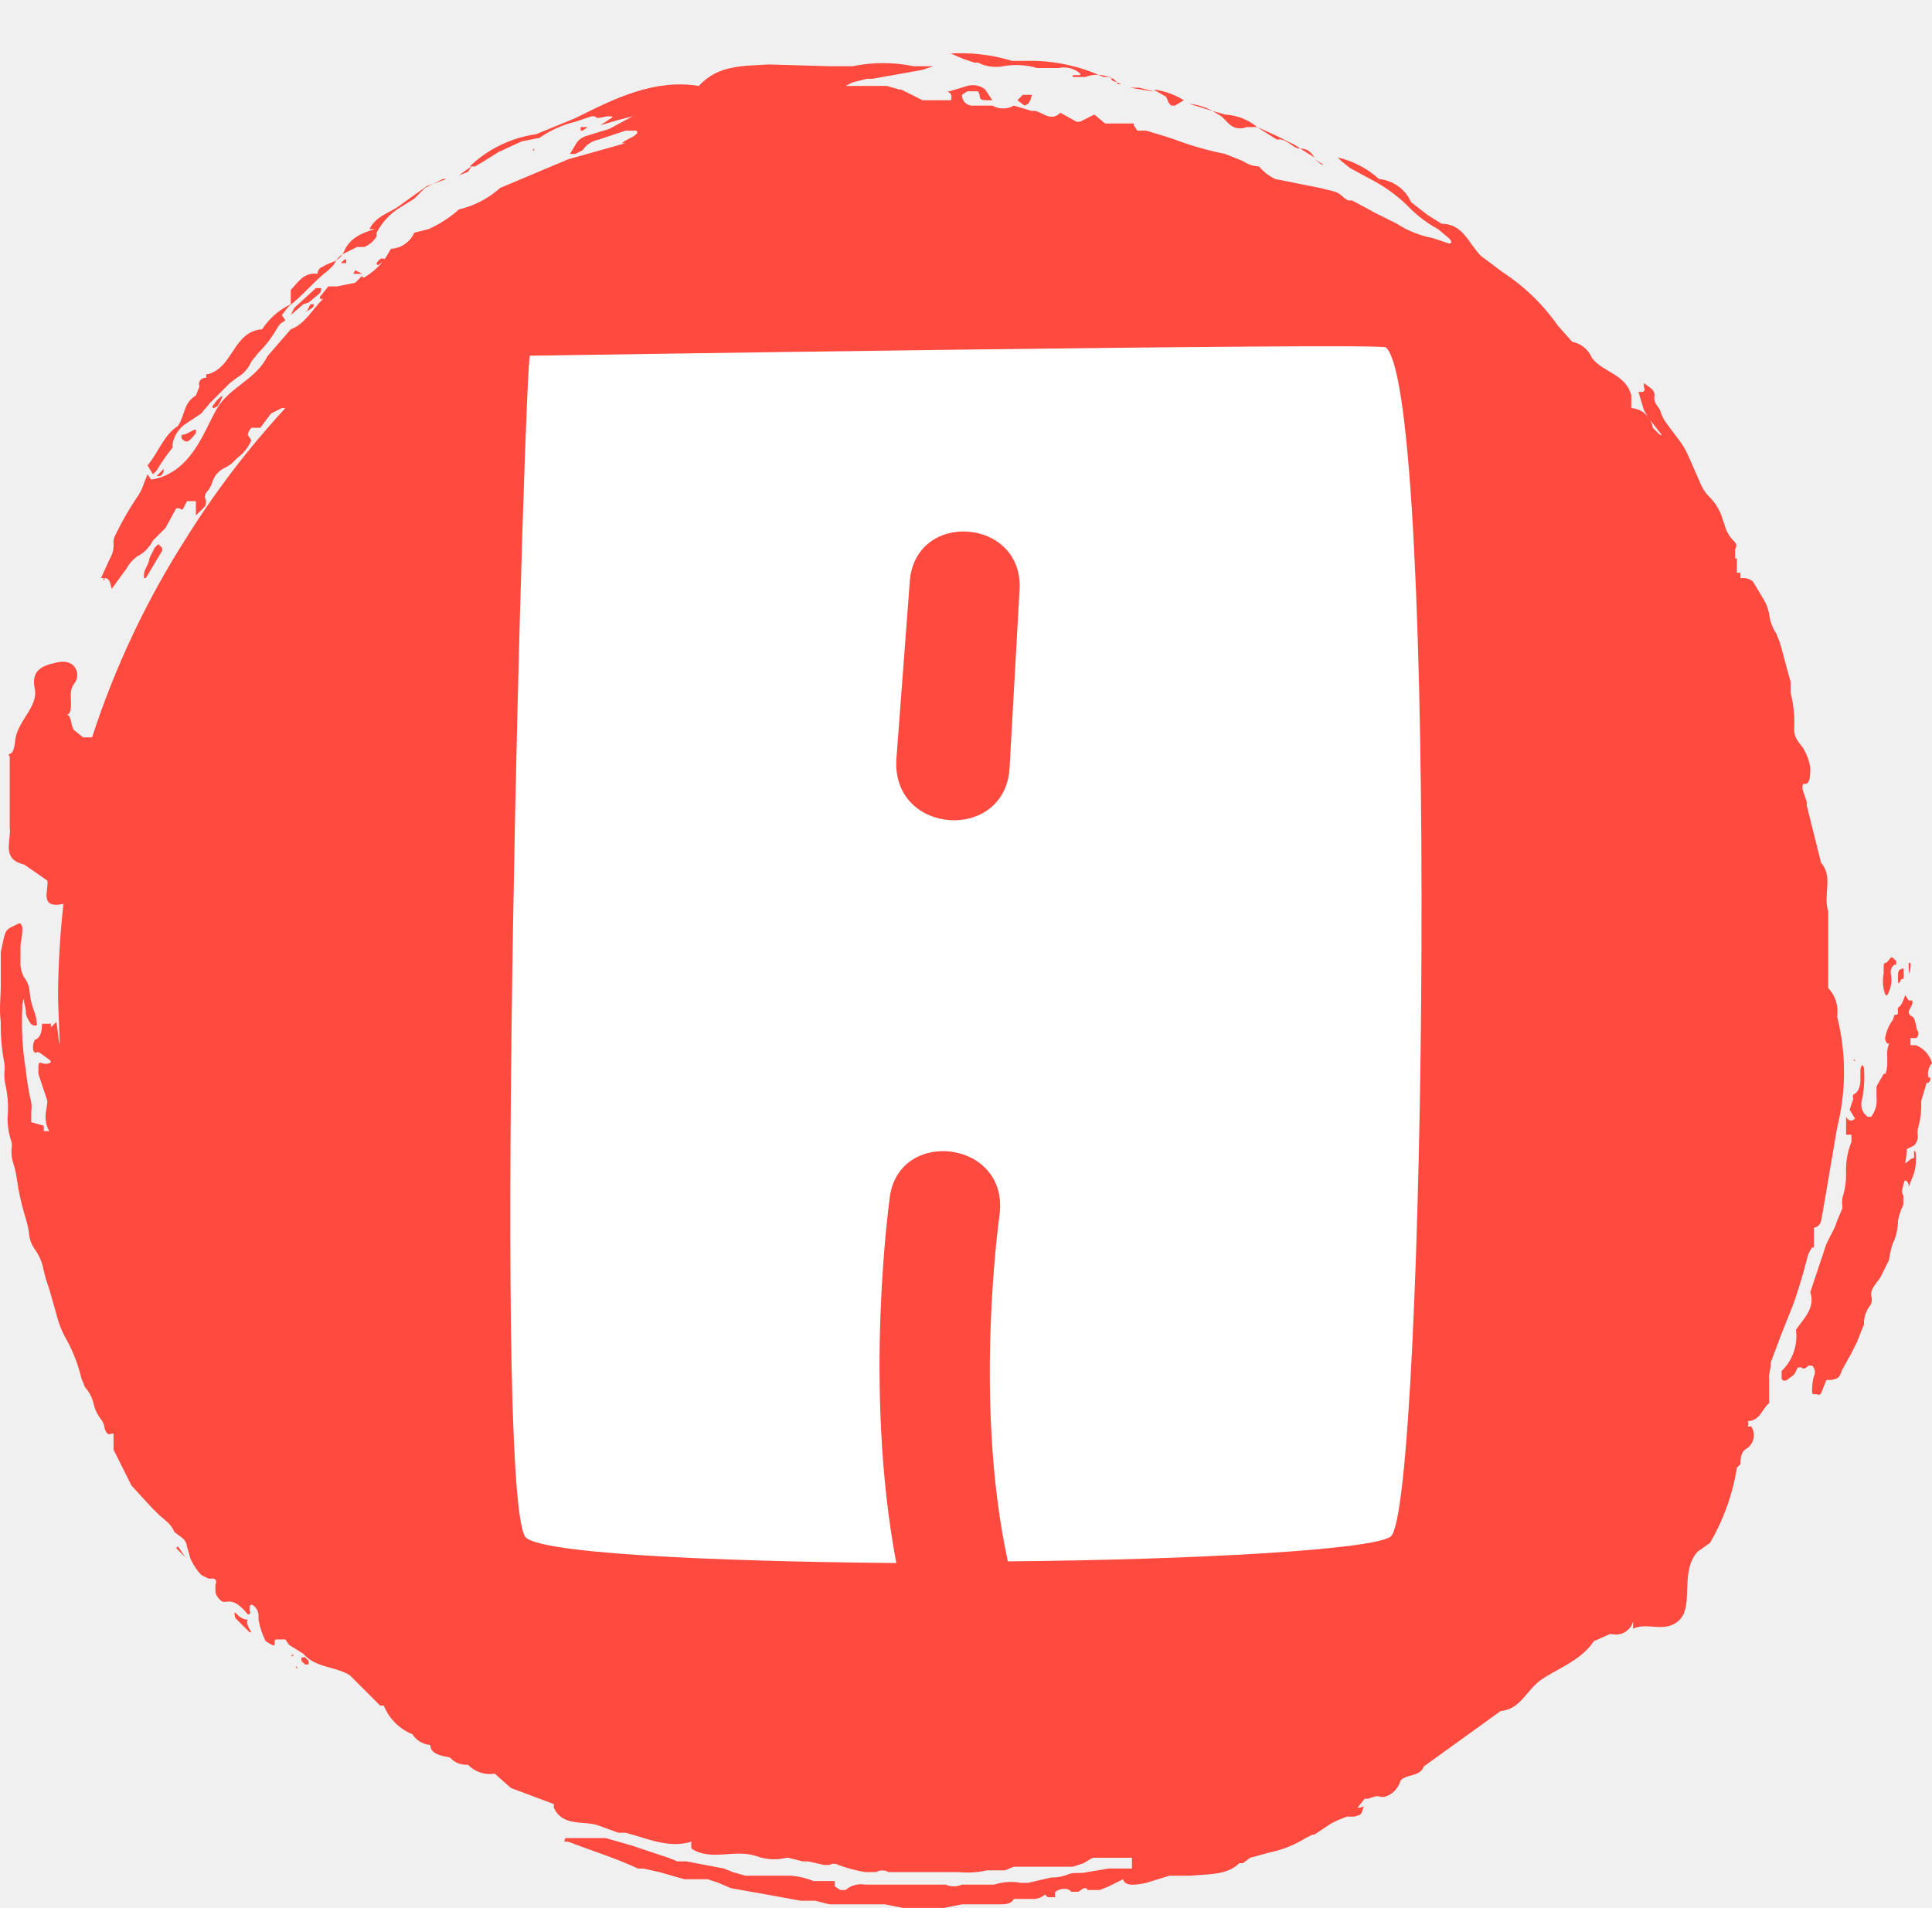
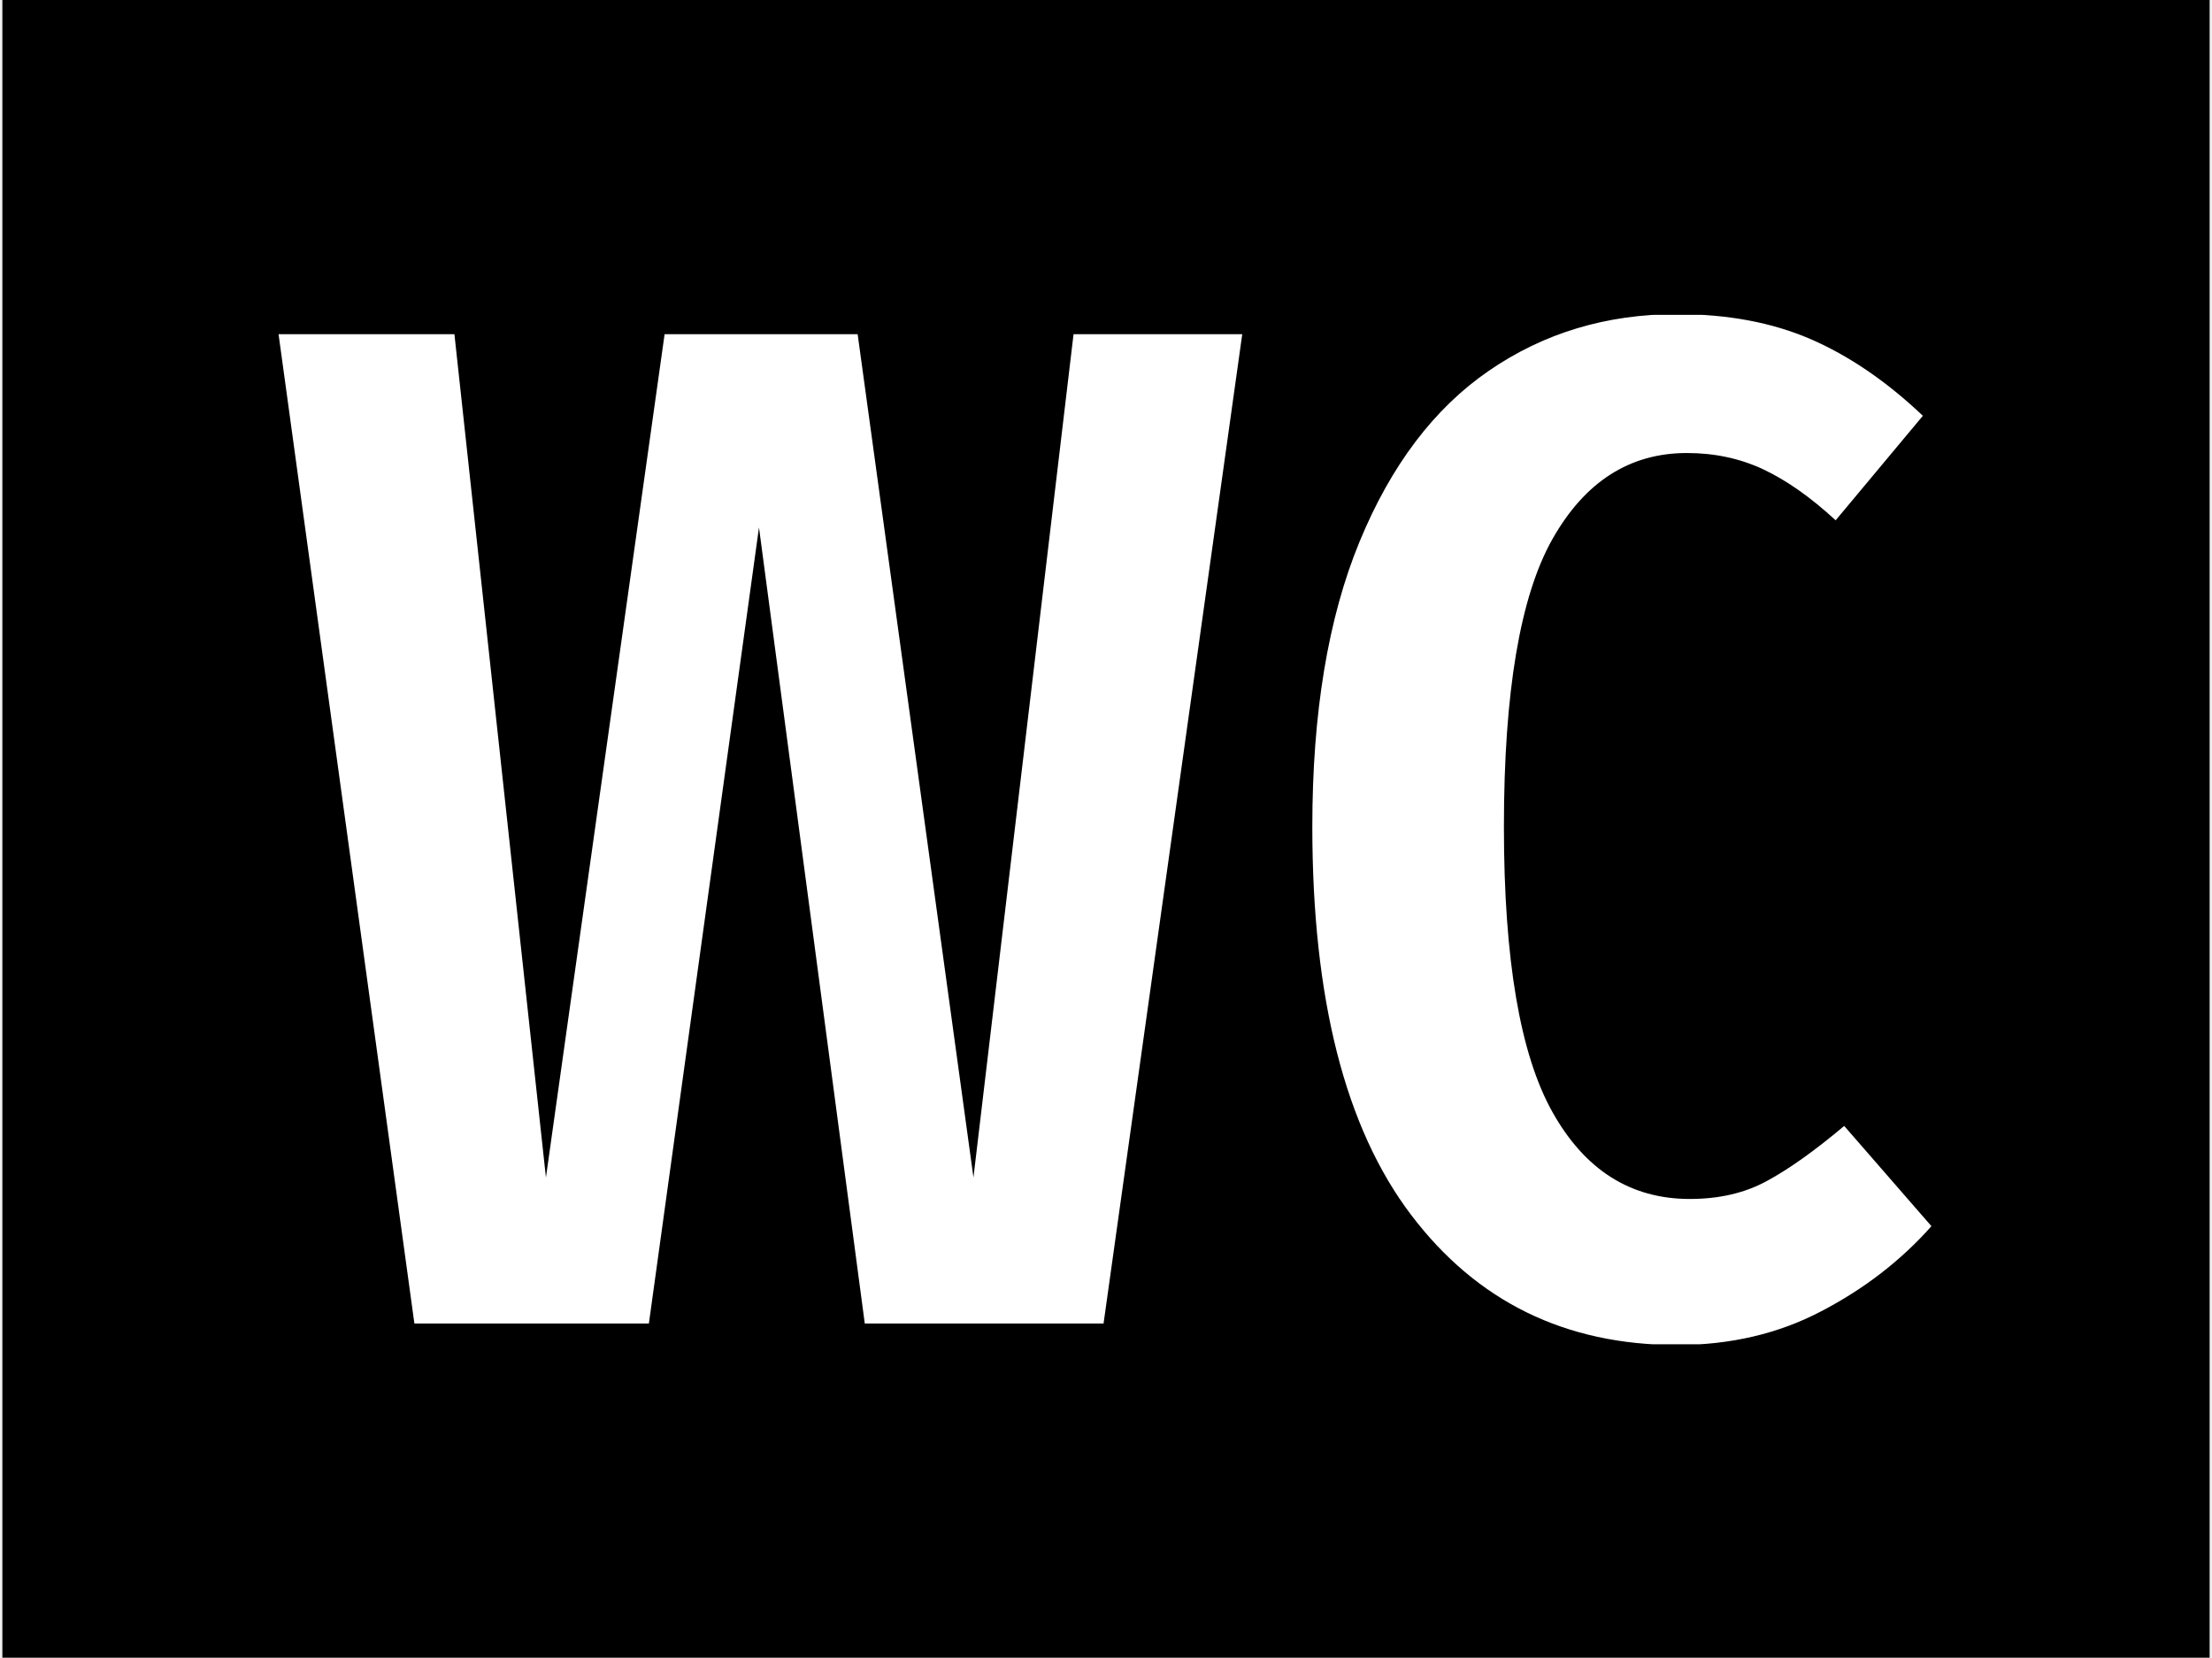
- <svg xmlns="http://www.w3.org/2000/svg" width="308.761" height="304.916" viewBox="0 0 106.008 104.687" class="css-1j8o68f" version="1.1" id="svg23">
-   <defs id="SvgjsDefs2684" />
-   <g id="SvgjsG2685" featurekey="rootContainer" transform="matrix(0.9820593,0,0,0.9820593,-0.05456052,0)" fill="#ff4a3f">
-     <g id="g17">
-       <path d="M19.8 15.3h.5l-.4-.2zm.5.1zm.8-.7c0 .1 0 .1.1.1l.4-.3c-.2-.1-.3-.1-.5.2zm.4-.2zm-4.1 2.3zm-.2.6l.3-.2c.1-.1.1-.2.1-.2h-.2l-.2.4c-.1-.1-.1 0 0 0zm2.2-2.9h-.1l-.2.2h.3zm-2.1 2.4l.6-.5c.1-.1.1-.2.1-.3h-.3l-1.2 1.1-.2.4.7-.6zm-1.1.8z" id="path3" />
-       <path d="M9.7 25v-.2a1.7 1.7 0 0 1 .7-1.1l.9-.6.5-.6.7-.7.4-.4.4-.3a1.9 1.9 0 0 0 .8-.9l.4-.5a5.9 5.9 0 0 0 1-1.3l.2-.3.3-.2-.2-.3.4-.5c.8-.6 1.4-1.4 2.2-2l.3-.3a1.4 1.4 0 0 1 .5-.6l.8-.4h.4a1.4 1.4 0 0 0 .7-.6V13a3.5 3.5 0 0 1 1.3-1.4l.8-.5.2-.2.4-.4 1-.5h.2l-1.1.4-1.4 1c-.6.5-1.4.6-1.8 1.4h.3c-.7.2-1.4.5-1.7 1.2s-.8.6-1.2.9a.4.4 0 0 0-.3.4c-.8-.1-1.1.5-1.5.9v.8a3.9 3.9 0 0 0-1.6 1.4c-1.6.1-1.6 2.1-3 2.5h-.1a.2.2 0 0 0 0 .2c-.3 0-.5.2-.4.5l-.2.5c-.7.4-.6 1.1-1 1.7-.8.5-1.1 1.5-1.7 2.2l.3.5.2-.2a11.6 11.6 0 0 1 .9-1.3zM53.9 3.3l.6.2h.2a2.2 2.2 0 0 0 1.4.2 4.1 4.1 0 0 1 1.9.1h1.2a1.4 1.4 0 0 1 1.2.3.1.1 0 0 1 0 .1H60a.1.1 0 0 0 0 .1h.7a1.8 1.8 0 0 1 1.3 0c.2 0 .1.1.2.2l.5.2h-.2c-.2-.4-.5-.4-.8-.4a9.7 9.7 0 0 0-4.3-.9h-.8A9.8 9.8 0 0 0 53 3h.2zm7.3 3.1zM50.3 4.7zm10.9 1.7h.2-.2zM19 14.7zm32.1-10zm17.6 2.2a.9.9 0 0 0 1 .2h.6a3.1 3.1 0 0 0-1.8-.7l-.7-.2.5.3zm-3.4-1.3c0 .1.1.2.2.3h.2l.5-.3a4.2 4.2 0 0 0-1.7-.6l.7.4zm7.4 2.7l.8.5c-.2-.3-.4-.5-.8-.5z" id="path5" />
-       <path d="M99 76.1l.6-1.6.6-1.5c.2-.5.6-1.8.8-2.6a1.7 1.7 0 0 1 .3-.7h.1v-1.1c.5-.1.4-.6.5-.9l.8-4.7a12.7 12.7 0 0 0 0-6.2 1.9 1.9 0 0 0-.5-1.6v-4.3c-.3-.9.3-1.9-.4-2.7L101 45a.4.4 0 0 0 0-.2l-.2-.6a.5.5 0 0 1 0-.4h.1c.3 0 .3-.5.3-.9a3 3 0 0 0-.4-1.1l-.3-.4a1.1 1.1 0 0 1-.2-.7 6.7 6.7 0 0 0-.2-2v-.6c-.2-.7-.4-1.5-.6-2.2l-.2-.5a2.5 2.5 0 0 1-.4-1.1 2.5 2.5 0 0 0-.3-.8l-.6-1a.8.8 0 0 0-.6-.2h-.1V32h-.2v-.8H97V31a.4.4 0 0 0 0-.1v-.2c.1-.2.1-.3-.1-.5a1.8 1.8 0 0 1-.4-.6l-.2-.6a2.9 2.9 0 0 0-.7-1.2 2.2 2.2 0 0 1-.5-.7l-.7-1.6a4.3 4.3 0 0 0-.6-1l-.6-.8a2.4 2.4 0 0 1-.4-.8l-.2-.3a.6.6 0 0 1-.1-.5.5.5 0 0 0-.2-.4l-.4-.3v.2c.1.2 0 .3-.1.3h-.2l.3 1 .3.5.7.9h-.1l-.2-.2-.2-.2a1.3 1.3 0 0 0-1.2-1.1v-.7c-.3-1.2-1.6-1.3-2.2-2.1a1.5 1.5 0 0 0-1.1-.9l-.8-.9a11.3 11.3 0 0 0-3.1-3l-.8-.6-.4-.3c-.7-.7-1-1.8-2.2-1.8l-.8-.5-.9-.7a2.2 2.2 0 0 0-1.8-1.3 5.1 5.1 0 0 0-2.3-1.2l.2.2.5.4 1.3.7a8.5 8.5 0 0 1 2.1 1.6 6.8 6.8 0 0 0 1.5 1.1l.6.5c.1.1.2.2.1.3H81l-.9-.3a5.6 5.6 0 0 1-2-.8l-1.2-.6-1.3-.7h-.2c-.3-.1-.4-.4-.8-.5l-.8-.2-2.5-.5a2.6 2.6 0 0 1-.9-.7 1.7 1.7 0 0 1-.9-.3l-1-.4a18.1 18.1 0 0 1-2.8-.8l-.6-.2-1-.3h-.5l-.2-.3v-.1h-1.6l-.6-.5-.4.2-.4.2h-.2l-.9-.5c-.6.6-1.1-.2-1.6-.1l-1-.3a1.2 1.2 0 0 1-1.2 0h-1.2a.6.6 0 0 1-.5-.6l.3-.2h.6a.7.7 0 0 1 .1.3c0 .2.2.2.5.2h.2l-.4-.6a1.1 1.1 0 0 0-1-.2l-1 .3H53c.3.2.2.3.2.5h-1.6l-.4-.2-.8-.4h-.1l-.7-.2h-2.3l.4-.2.8-.2h.3l1.7-.3 1.1-.2.6-.2h-1.1a8.4 8.4 0 0 0-3.4 0h-1.3L43 3.6c-1.4.1-2.8 0-3.9 1.2-2.5-.4-4.7.7-6.9 1.8l-2.2.9a6.7 6.7 0 0 0-3.7 1.8h.3l.5-.3.8-.5 1.3-.6 1-.2a6 6 0 0 1 2-.9l.9-.3h.2c.1.2.5 0 .7 0h.2c.1 0 .1.1 0 .1l-.6.4 1-.3.8-.2-1.3.7-1.3.4a1 1 0 0 0-.6.5l-.3.5h.3l.4-.2a1.4 1.4 0 0 1 .9-.6l1.5-.5h.5a.1.1 0 0 1 .1.2c-.2.2-.6.3-.8.5h.2l-3.2.9-3.8 1.6a5.2 5.2 0 0 1-2.3 1.2 6.6 6.6 0 0 1-1.7 1.1l-.8.2a1.5 1.5 0 0 1-1.3.9l-.3.5a3.7 3.7 0 0 1-1.2 1.1h-.1v-.1l-.2.2-.2.2-1 .2h-.5l-.4.5c-.1.1-.1.2 0 .2h.1c-.6.6-1 1.4-1.8 1.7L15 19.9c-.6 1.2-1.8 1.6-2.6 2.6s-1.4 3.9-3.9 4.3l-.2-.3-.2.5a2.7 2.7 0 0 1-.4.8 16.9 16.9 0 0 0-1.2 2.1.8.8 0 0 0-.1.5 1.4 1.4 0 0 1-.2.8l-.5 1.1h.2c.3 0 .3.3.4.6l.8-1.1a2.2 2.2 0 0 1 .6-.7 2 2 0 0 0 .9-.9l.3-.3.4-.4.6-1.1h.2c.1.1.1.1.2 0l.2-.4h.5v.8l.5-.5a.5.5 0 0 0 0-.5.4.4 0 0 1 .1-.3 1.5 1.5 0 0 0 .3-.5 1.3 1.3 0 0 1 .8-.9l.3-.2.3-.3a2.4 2.4 0 0 0 .8-1l-.2-.3c0-.1.1-.3.2-.4h.5l.6-.8.6-.3h.2a48.8 48.8 0 0 0-5.5 7.2h-.1.1a48.4 48.4 0 0 0-5.3 11.2h-.5l-.5-.4c-.2-.2-.1-.7-.4-.9h.1c.3-.5-.1-1.2.3-1.7s.1-1.4-.9-1.2-1.5.5-1.3 1.5-1 1.8-1.1 2.9-.5.5-.3.9v3.9c.1.8-.5 1.8.8 2.1l1.3.9c.1.5-.5 1.6.9 1.3a49.2 49.2 0 0 0-.3 5c0 1.1.1 2.2.1 3.3v-.4c-.1-.4-.1-.8-.2-1.3l-.3.3v-.2h-.5c0 .5-.1.8-.4.9a.9.9 0 0 0-.1.5c0 .1.1.3.2.2s.4.2.7.4-.2.3-.4.2-.2.1-.2.3v.3l.5 1.5c0 .3-.1.6-.1.9a1.7 1.7 0 0 0 .2.8h-.3v-.3l-.7-.2v-.6a1.5 1.5 0 0 0 0-.5 14.6 14.6 0 0 1-.3-1.8 16.6 16.6 0 0 1-.2-3.5.9.9 0 0 1 .1-.5v.2a2.9 2.9 0 0 1 .1.5.8.8 0 0 0 .1.4c.1.2.2.4.4.4s.1-.1.1-.2a2.1 2.1 0 0 0-.1-.5 4.2 4.2 0 0 1-.3-1.3 1.5 1.5 0 0 0-.3-.7 1.6 1.6 0 0 1-.2-.9v-.8c0-.3.1-.6.1-.9a.5.5 0 0 0-.1-.4h-.1c-.8.4-.7.2-1 1.6V55c0 .7-.1 1.4 0 2.1a10.8 10.8 0 0 0 .2 2.3 1.8 1.8 0 0 1 0 .5 3.1 3.1 0 0 0 .1.9 5.9 5.9 0 0 1 .1 1.3 3.9 3.9 0 0 0 .2 1.7 1.2 1.2 0 0 1 0 .4 2.1 2.1 0 0 0 .1.8 4.9 4.9 0 0 1 .2.9 14 14 0 0 0 .5 2.2 5 5 0 0 1 .2 1 1.7 1.7 0 0 0 .3.7 2.9 2.9 0 0 1 .5 1.2 8.5 8.5 0 0 0 .3 1l.4 1.4a5.4 5.4 0 0 0 .6 1.5 8.5 8.5 0 0 1 .8 2.1l.2.5a2.1 2.1 0 0 1 .5 1 2.1 2.1 0 0 0 .4.8 1 1 0 0 1 .2.5c.1.3.2.4.4.3h.1v.9l.5 1 .5 1 1.1 1.2.4.4c.3.3.7.5.9 1l.4.3a.7.7 0 0 1 .3.5l.2.7a3.3 3.3 0 0 0 .6.9l.4.2h.3a.2.2 0 0 1 .1.3 2.5 2.5 0 0 0 0 .5.9.9 0 0 0 .4.5h.2c.4-.1.8.2 1.2.7h.1c0-.1.1-.1 0-.2v-.2c0-.1.1-.2.2-.1a.7.7 0 0 1 .3.6v.2a4.3 4.3 0 0 0 .4 1.2c.5.3.5.3.5.1s0-.2.2-.2h.4l.2.3.8.5c.7.8 1.8.7 2.6 1.2l1.7 1.7h.2a2.9 2.9 0 0 0 1.6 1.6 1.3 1.3 0 0 0 1 .6c0 .5.6.6 1.1.7a1.2 1.2 0 0 0 .8.4h.2a1.7 1.7 0 0 0 1.5.5l.9.8 2.4.9v.2c.5 1.1 1.7.7 2.5 1l1.1.4h.4c1.2.3 2.4.9 3.7.5a.7.7 0 0 0 0 .4c1.1.7 2.4 0 3.6.4a2.9 2.9 0 0 0 1.7.1h.1l.8.2h.3l.9.2h.3a.5.5 0 0 1 .5 0 7.9 7.9 0 0 0 1.5.4h.6a.7.7 0 0 1 .7 0h3.9a5 5 0 0 0 1.6-.1h1l.5-.2H60l.6-.2.5-.3h2.2v.6H62l-1.2.2c-.4.1-.7 0-1 .1a2.4 2.4 0 0 1-1 .2l-1.3.3h-.4a3.1 3.1 0 0 0-1.5.1h-1.8a1.1 1.1 0 0 1-.9 0h-4.5a1.3 1.3 0 0 0-1.1.3H47l-.3-.2v-.3h-1.2a4.1 4.1 0 0 0-1.3-.3h-2.5l-.7-.2-.5-.2-2.1-.4h-.5l-.5-.2-2.1-.7-1.4-.4h-2.2c-.1 0-.1.1-.1.2h.2c1.3.5 2.6.9 3.9 1.5h.3l.9.2 1.4.4h1.3l.6.2.7.3 1.7.3 1.1.2 1.1.2h.8l.8.2h3.1l1 .2h2.3l1-.2H56c.4 0 .6-.1.7-.3h1a1 1 0 0 0 .8-.3c-.1.1 0 .1.1.2h.4v-.2c0-.1 0-.1.2-.2s.6-.1.7.1h.4l.3-.2c.2 0 .2 0 .2.1h.7l.5-.2.8-.4c.1.3.4.4 1.3.2l1.3-.4h1.2c.9-.1 2 0 2.7-.7h.2l.4-.3 1.1-.3a6.1 6.1 0 0 0 2-.8l.4-.2h.1l.9-.6.4-.2.5-.2h.4c.4-.1.4-.1.5-.4s0-.1-.2-.1h-.1l.4-.5h.2c.3-.1.5-.2.7-.1h.2a1.3 1.3 0 0 0 .9-.9c.3-.4 1.1-.2 1.3-.8l4.3-3.1c1.1-.1 1.4-1.1 2.2-1.7s2.3-1.1 3-2.2l.9-.4h.1a1 1 0 0 0 1.2-.7v.4c.8-.4 1.8.3 2.6-.5s0-2.7 1-3.8l.7-.5a12.1 12.1 0 0 0 1.5-4.2l.2-.2c0-.3 0-.7.4-.9a.9.9 0 0 0 .2-1.2h-.2a.3.3 0 0 0 0-.3c.7 0 .8-.7 1.2-1V77a.5.5 0 0 1 0-.2 3.8 3.8 0 0 0 .1-.7zM5.9 32.2z" id="path7" />
-       <path d="M26.4 9.3l-.3.2-.4.3.5-.2zm6.1-2h.1l.3-.2h-.4zm-2.6 1l-.1.1h.1v-.1zm-1.5 1.4zm1.3-.2zm-6.3 3.1zM9.2 26.2l-.4.4H9a.4.4 0 0 0 .2-.4zm3-3.5a2.1 2.1 0 0 0 .3-.6 1.5 1.5 0 0 0-.5.5c-.1.1-.1.2 0 .2zM11 24.2V24c-.2 0-.5.3-.8.3v.2c.3.3.4.2.8-.3zm3 66.2zM73.9 9.2h.1l-.5-.3zm-2.5-1.4c.5-.1.8.4 1.2.5h.1l-.3-.2-1-.5-1.1-.5.3.2zM52.8 3.1zm11.7 2h-.1l-1.2-.2h.5zm2 .7l1.3.4a3.3 3.3 0 0 0-1.3-.4zm-9 0a1 1 0 0 0 .2-.5h-.5l-.3.3.4.3zm9 1.6zM49.9 4.2zm2.9.7zM48.5 4zm13.8 2.1a.5.5 0 0 0 0 .1zm44.8 52.3h-.3V58h.3c.1 0 .2-.3.1-.4s-.1-.7-.3-.8a.3.3 0 0 1-.2-.3l.2-.4a.4.4 0 0 0 0-.2h-.2l-.2-.3c-.1.3-.2.6-.4.7a.5.5 0 0 0 0 .2c0 .1 0 .2-.1.2h-.1a1.1 1.1 0 0 1-.1.3 2.3 2.3 0 0 0-.4.9.4.4 0 0 0 .1.4h.1a1.7 1.7 0 0 0-.1.8v.4a1.8 1.8 0 0 1-.1.5h-.1l-.4.7v.6a1.5 1.5 0 0 1-.3 1.1h-.2l-.2-.2a.9.9 0 0 1-.1-.8 6.5 6.5 0 0 0 .1-1.7c0-.1-.1-.2-.1-.2a.5.5 0 0 0-.1.3v.6c0 .2-.1.6-.3.7s-.1.2-.1.3l-.2.6.3.5c-.2.2-.4.1-.5-.1v1h.3v.4a4.2 4.2 0 0 0-.3 1.4 3.3 3.3 0 0 0 0 .4 4 4 0 0 1-.2 1.3 2 2 0 0 0 0 .6l-.3.7a3.2 3.2 0 0 1-.3.7l-.3.6-.9 2.7c.3.9-.4 1.5-.8 2.1a2.7 2.7 0 0 1-.8 2.3v.4c0 .1.1.2.3.1l.4-.3.2-.4h.2c.1.1.2.1.4-.1h.2a.5.5 0 0 1 .1.6 2.9 2.9 0 0 0-.1.8c0 .1 0 .2.1.2h.2c.1.1.2 0 .3-.3l.2-.5h.3c.4-.1.4-.1.6-.6l.5-.9.3-.6.4-1a1.6 1.6 0 0 1 .3-1 .6.6 0 0 0 .1-.6c0-.2 0-.3.2-.6l.3-.4.5-1a4.7 4.7 0 0 1 .2-.9 3 3 0 0 0 .3-1.3 3.8 3.8 0 0 1 .3-.9v-.5c-.1-.2-.1-.2 0-.6s.1-.2.2-.2a.4.4 0 0 1 .1.3l.2-.5a2.3 2.3 0 0 0 .2-.9v-.3c0-.1 0-.3-.1-.3v.4c-.2 0-.3.2-.5.3a6.4 6.4 0 0 0 .1-.8l.4-.2a.7.7 0 0 0 .2-.6 1.4 1.4 0 0 1 0-.3 4.8 4.8 0 0 0 .2-1.4v-.2l.3-1h.1a.3.3 0 0 0 .1-.3h-.1a.9.9 0 0 1 .2-.8 1.5 1.5 0 0 0-.9-1zm-1.2 7.8zm-.2-9.9zm0 0zM9.1 30.8a.3.3 0 0 0 0-.2l-.2-.2-.2.2-.3.6c0 .3-.3.6-.3.9v.2h.1zm96.3 24.8h.1a1.7 1.7 0 0 0 .2-1.2.5.5 0 0 1 .2-.5h.1v-.2l-.2-.2h-.1c-.1.1-.2.3-.3.3s-.1.1-.1.3v.3a2.2 2.2 0 0 0 .1 1.2zM13.2 90.1c-.1 0 0 .2 0 .3l.8.8h.1c-.2-.3-.3-.6-.2-.7a.9.9 0 0 1-.5-.2zm.8.3zm92.3-35.7h.1a2 2 0 0 0 0-.6c-.3.1-.3.1-.3.6s.1.1.2 0z" id="path9" />
-       <path d="M106.7 62a.6.6 0 0 0 .1-.5c0-.1-.1-.2-.1-.1h-.2v.2c0 .4.1.5.2.4zm.1-8.2h-.1v.6a1 1 0 0 0 .1-.6zM17.1 92.6h-.2v.2l.2.2h.2v-.2zm86.6-33.3c0-.1 0-.1-.1-.1zM9.9 86.5l.5.5-.4-.6z" id="path11" />
-       <circle cx="10.5" cy="87.1" transform="rotate(-24.8 10.4 87.159)" id="circle13" />
-       <path d="M9.7 30.1h-.1v.2-.2h.1zm83.2-6.6l-.2-.3h-.1zm-14.7 77.1zM5.9 32.2zm-.1.2a.3.3 0 0 0 .1-.2v.2zm1.9-4.9zM61.5 2.4zm42.8 58.2v.1-.1zM16.4 92.5h-.1c.1.1.2 0 .1-.1zm.2.7h.1l-.1-.1v.1zm73.9-71.3zm15.2 34.4zM14.6 91.7zm92.1-37zm-.8 11.4zM34.6 0z" id="path15" />
+ <svg xmlns="http://www.w3.org/2000/svg" width="467px" height="350px" viewBox="0 0 466 350" version="1.1">
+   <defs>
+     <clipPath id="clip1">
+       <path d="M 58.309 66.477 L 407.266 66.477 L 407.266 283.828 L 58.309 283.828 Z M 58.309 66.477 " />
+     </clipPath>
+   </defs>
+   <g id="surface1">
+     <rect x="0" y="0" width="466" height="350" style="fill:rgb(0%,0%,0%);fill-opacity:1;stroke:none;" />
+     <g clip-path="url(#clip1)" clip-rule="nonzero">
+       <path style=" stroke:none;fill-rule:nonzero;fill:rgb(100%,100%,100%);fill-opacity:1;" d="M 226.148 70.559 L 261.766 70.559 L 232.484 279.445 L 182.074 279.445 L 159.738 111.367 L 136.492 279.445 L 86.988 279.445 L 58.309 70.559 L 95.438 70.559 L 114.758 248.609 L 139.812 70.559 L 180.566 70.559 L 205.016 248.609 Z M 353.535 66.324 C 364.199 66.324 373.598 68.078 381.73 71.586 C 389.898 75.133 397.809 80.531 405.457 87.789 L 387.043 109.855 C 381.809 105.02 376.719 101.434 371.766 99.094 C 366.855 96.797 361.484 95.648 355.648 95.648 C 343.574 95.648 334.113 101.695 327.273 113.785 C 320.43 125.879 317.008 146.133 317.008 174.547 C 317.008 202.562 320.43 222.652 327.273 234.824 C 334.113 247.039 343.773 253.145 356.25 253.145 C 362.488 253.145 367.922 251.875 372.551 249.336 C 377.18 246.836 382.613 242.969 388.852 237.727 L 407.266 258.891 C 400.828 266.145 393.078 272.129 384.023 276.844 C 374.969 281.602 364.805 283.98 353.535 283.98 C 329.988 283.98 311.273 274.809 297.387 256.469 C 283.5 238.133 276.559 210.824 276.559 174.547 C 276.559 150.566 279.879 130.512 286.52 114.391 C 293.16 98.27 302.258 86.238 313.809 78.297 C 325.402 70.316 338.641 66.324 353.535 66.324 Z M 353.535 66.324 " />
    </g>
  </g>
-   <g id="SvgjsG2686" featurekey="nameFeature-0" transform="matrix(2.284354,0,0,2.284354,27.98006,-5.60952)" fill="#ffffff">
-     <path d="M9.6 16.48 l-0.32 4.24 c-0.08 1.8 2.6 1.96 2.72 0.2 l0.24 -4.28 c0.12 -1.76 -2.56 -1.96 -2.64 -0.16 z M0.48 11 l0 0 c0.04 0 20.48 -0.32 20.56 -0.2 c1.28 1.12 0.96 27.8 0.12 28.56 c-0.4 0.32 -4.64 0.56 -9.2 0.6 c-0.84 -3.84 -0.2 -8.32 -0.2 -8.32 c0.24 -1.8 -2.44 -2.12 -2.64 -0.4 c0 0.04 -0.64 4.52 0.16 8.76 c-4.56 -0.04 -8.68 -0.24 -8.92 -0.64 c-0.8 -1.44 0 -28.28 0.12 -28.36 z" id="path20" />
-   </g>
</svg>
